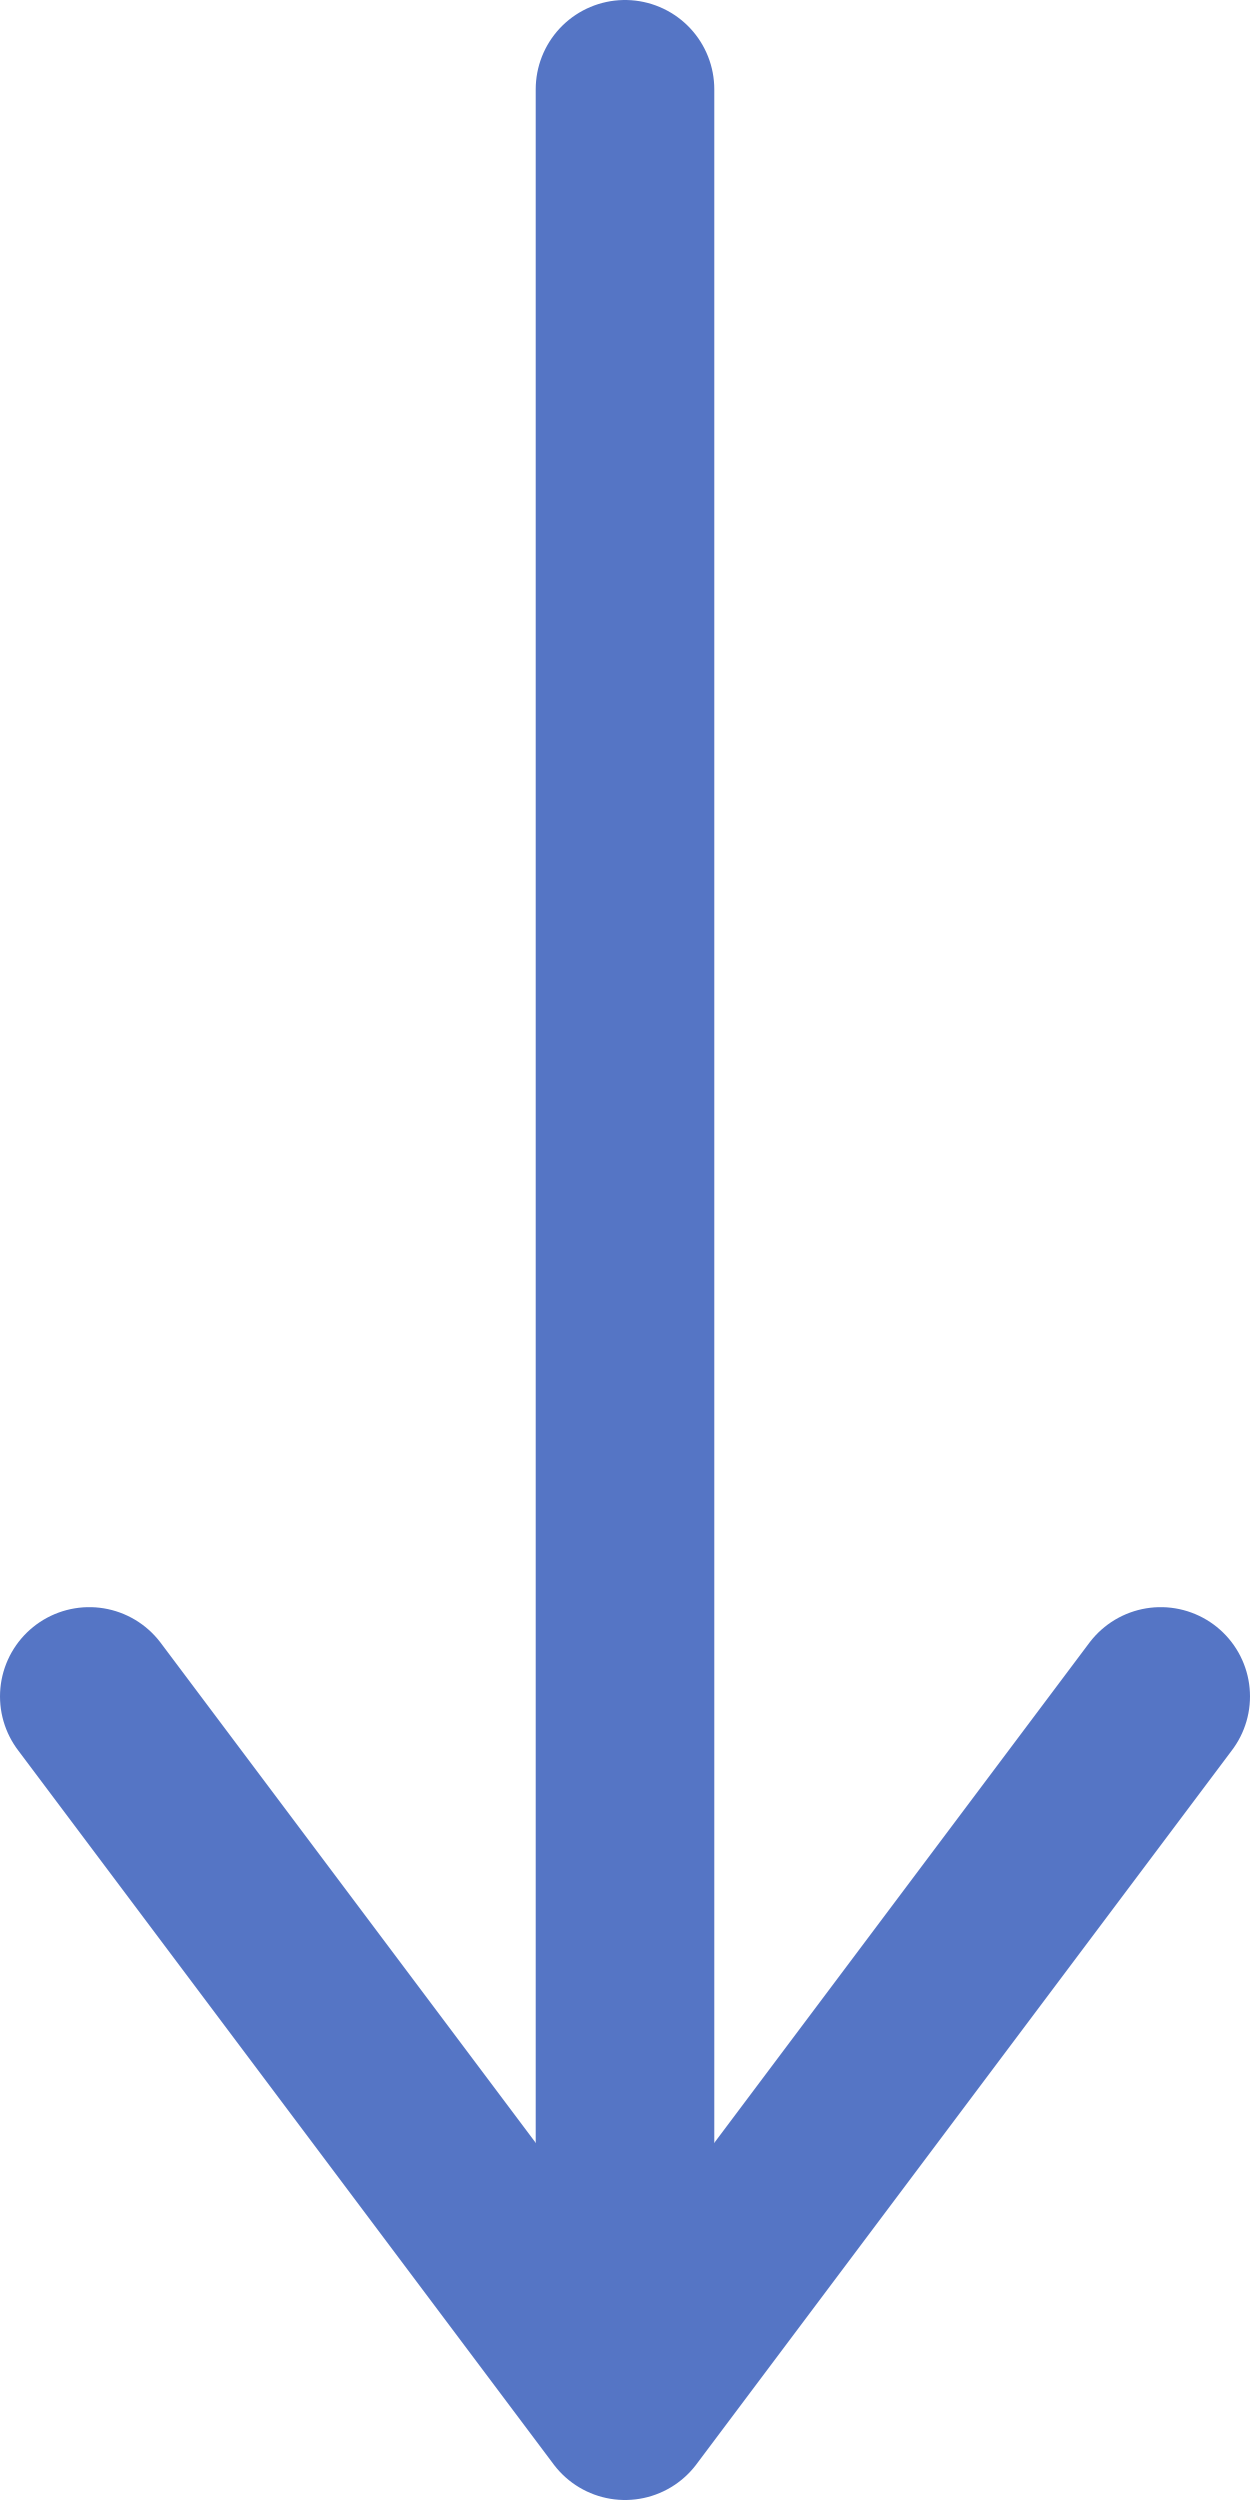
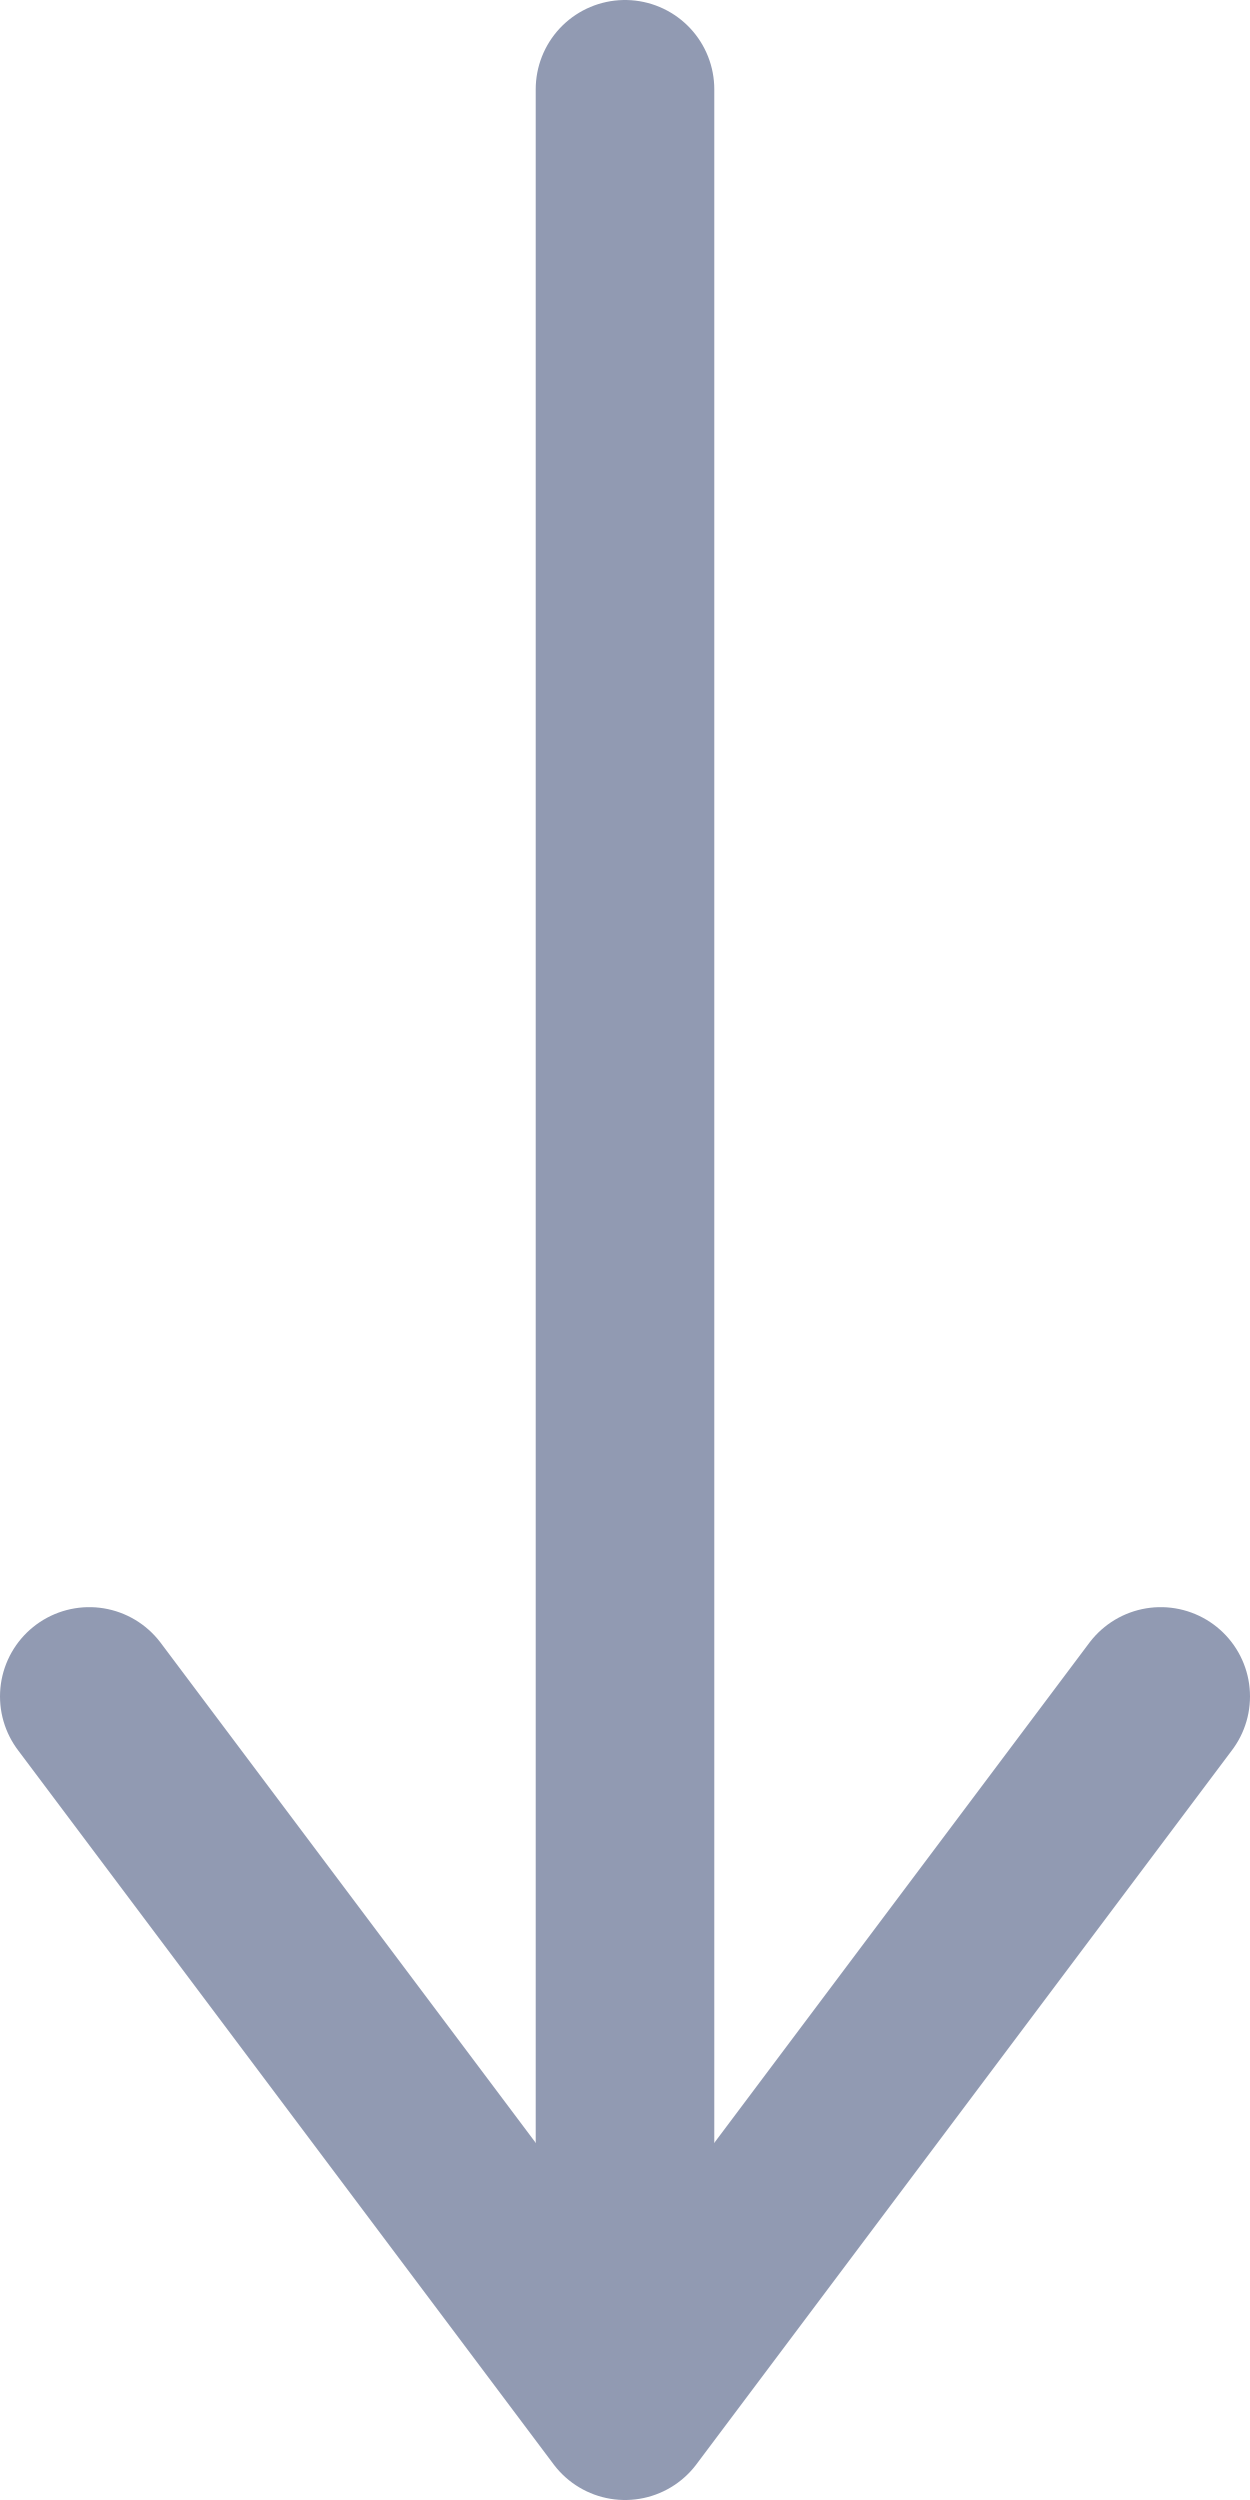
<svg xmlns="http://www.w3.org/2000/svg" version="1.1" id="Слой_1" x="0px" y="0px" viewBox="0 0 7 14" style="enable-background:new 0 0 7 14;" xml:space="preserve">
  <style type="text/css">
- 	.st0{fill:none;stroke:#5575C5;stroke-linecap:round;stroke-linejoin:round;}
+ 	.st0{fill:none;stroke:#919AB2;stroke-linecap:round;stroke-linejoin:round;}
</style>
  <g>
    <path id="Фигура_1021" class="st0" d="M3.5,0.5v12.8" />
    <path id="Фигура_1022" class="st0" d="M0.5,9.5l3,4l3-4" />
  </g>
</svg>
